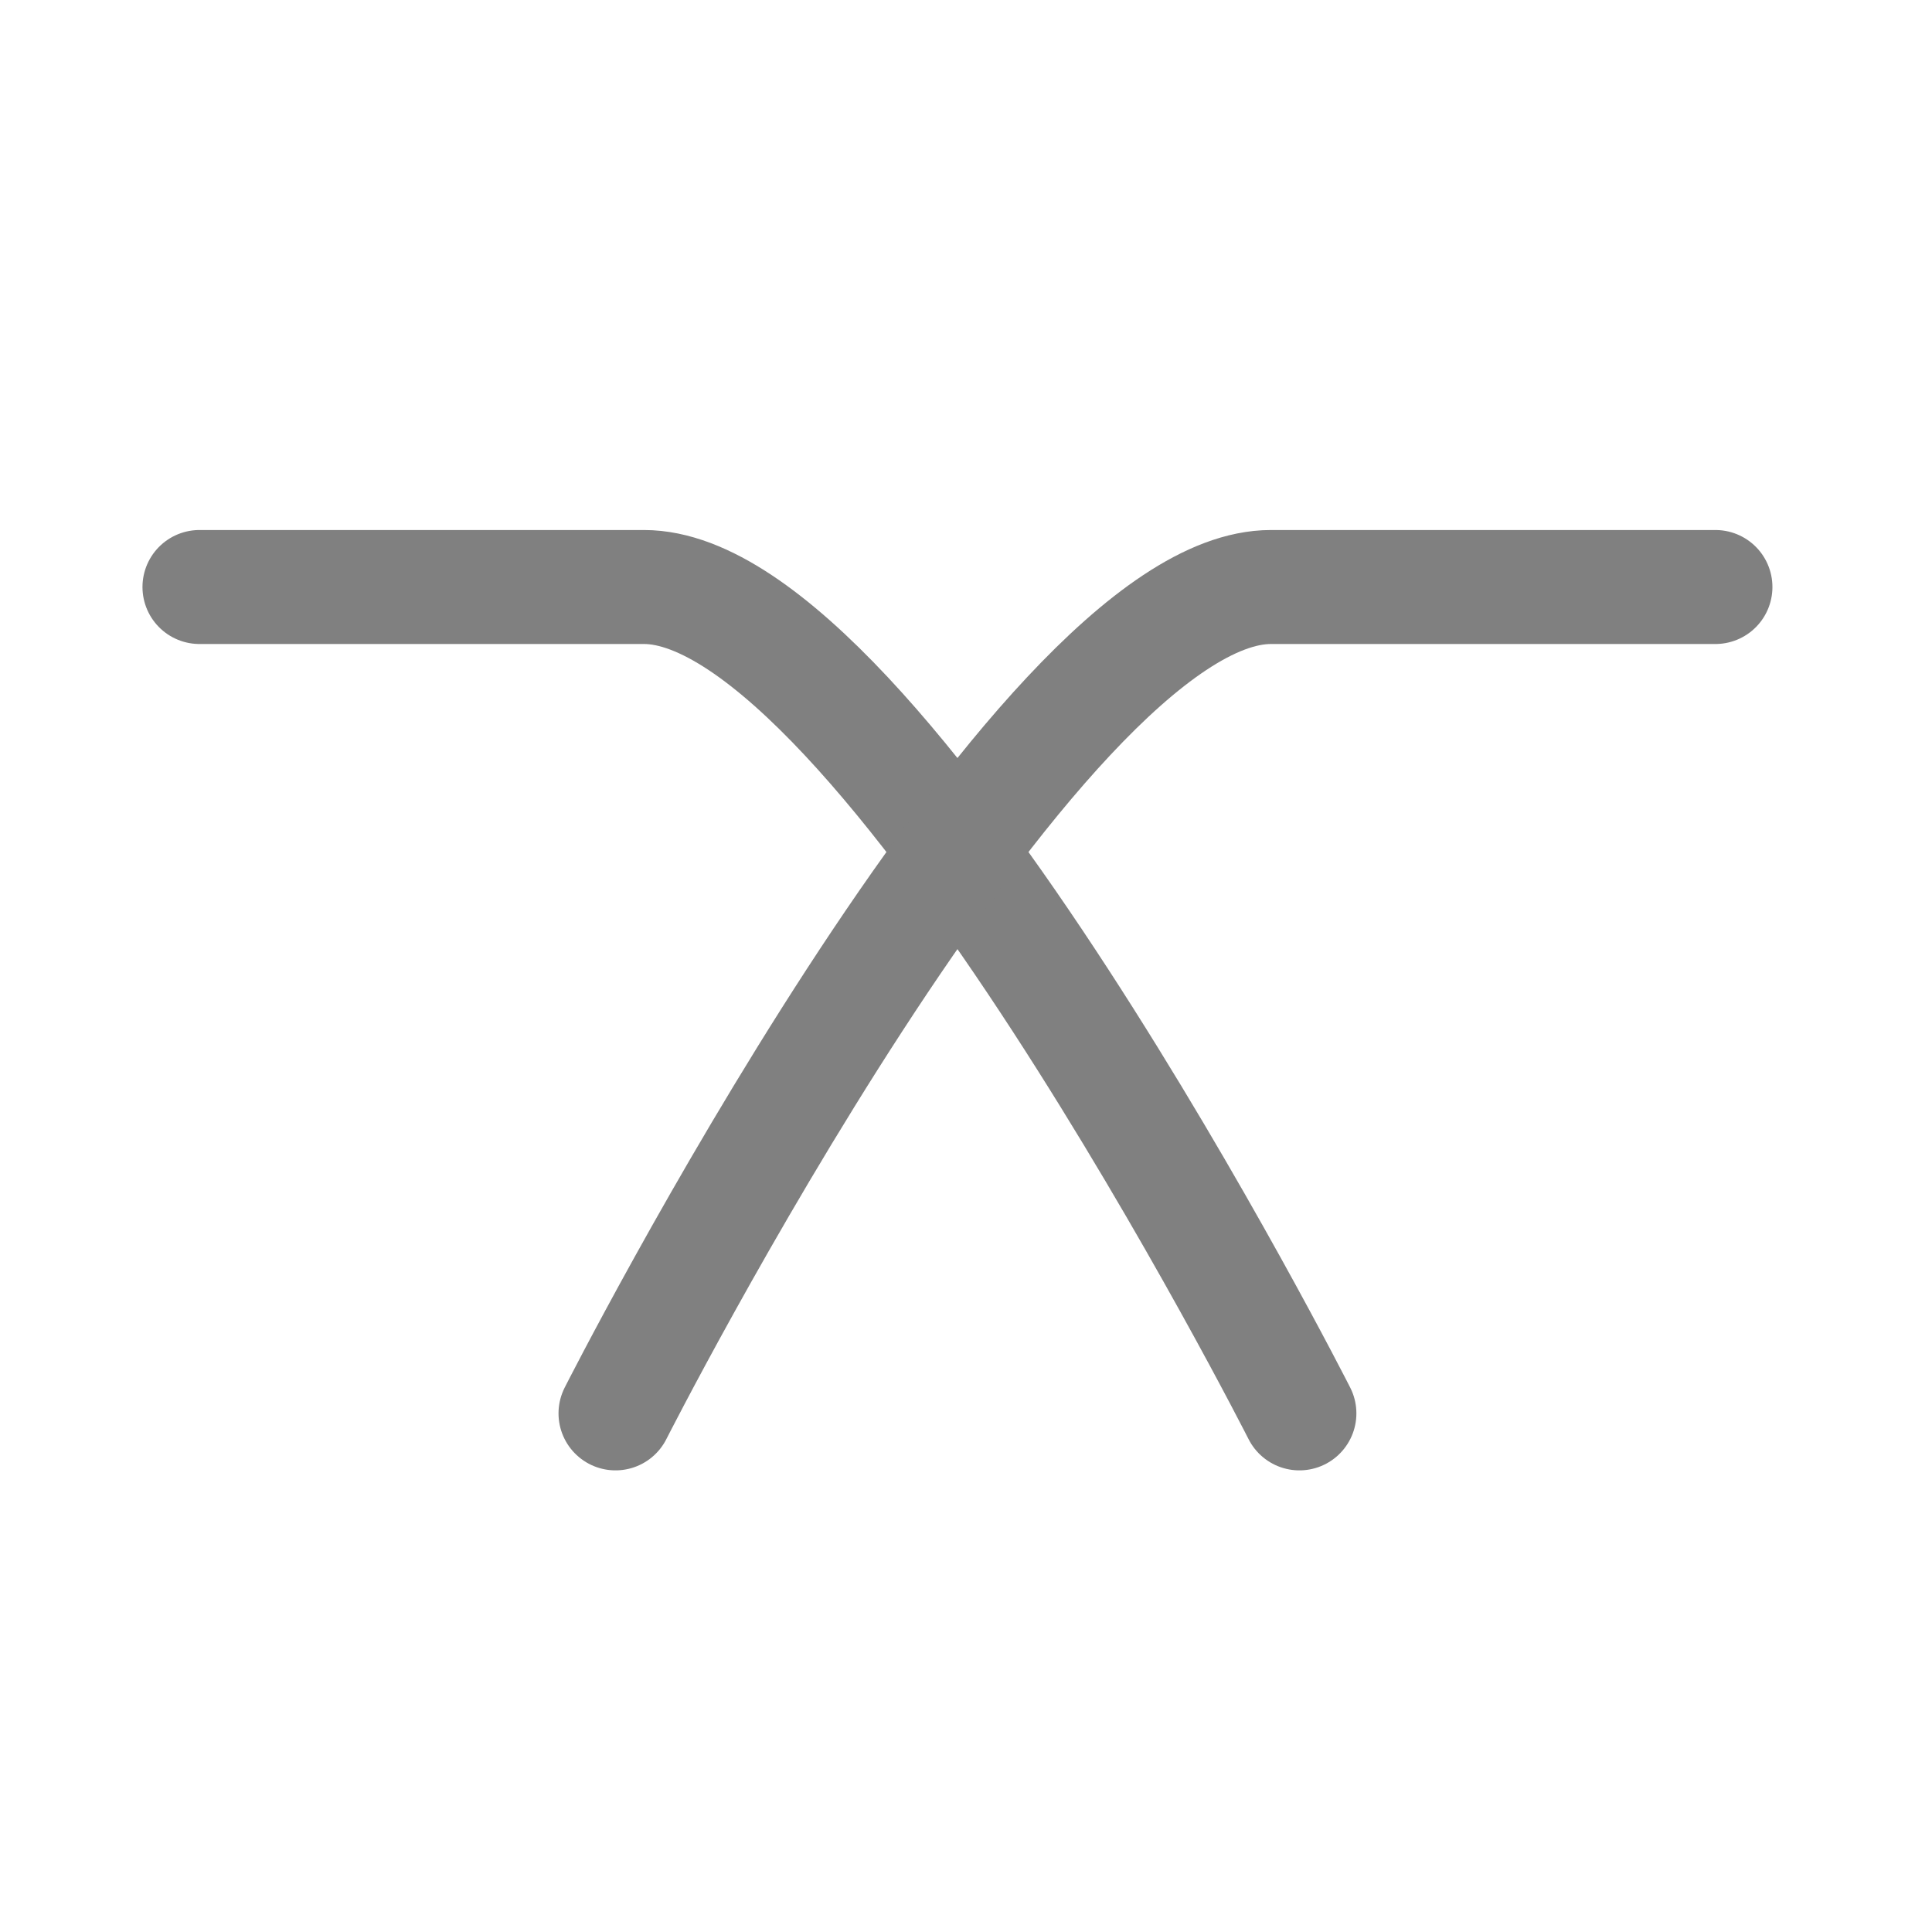
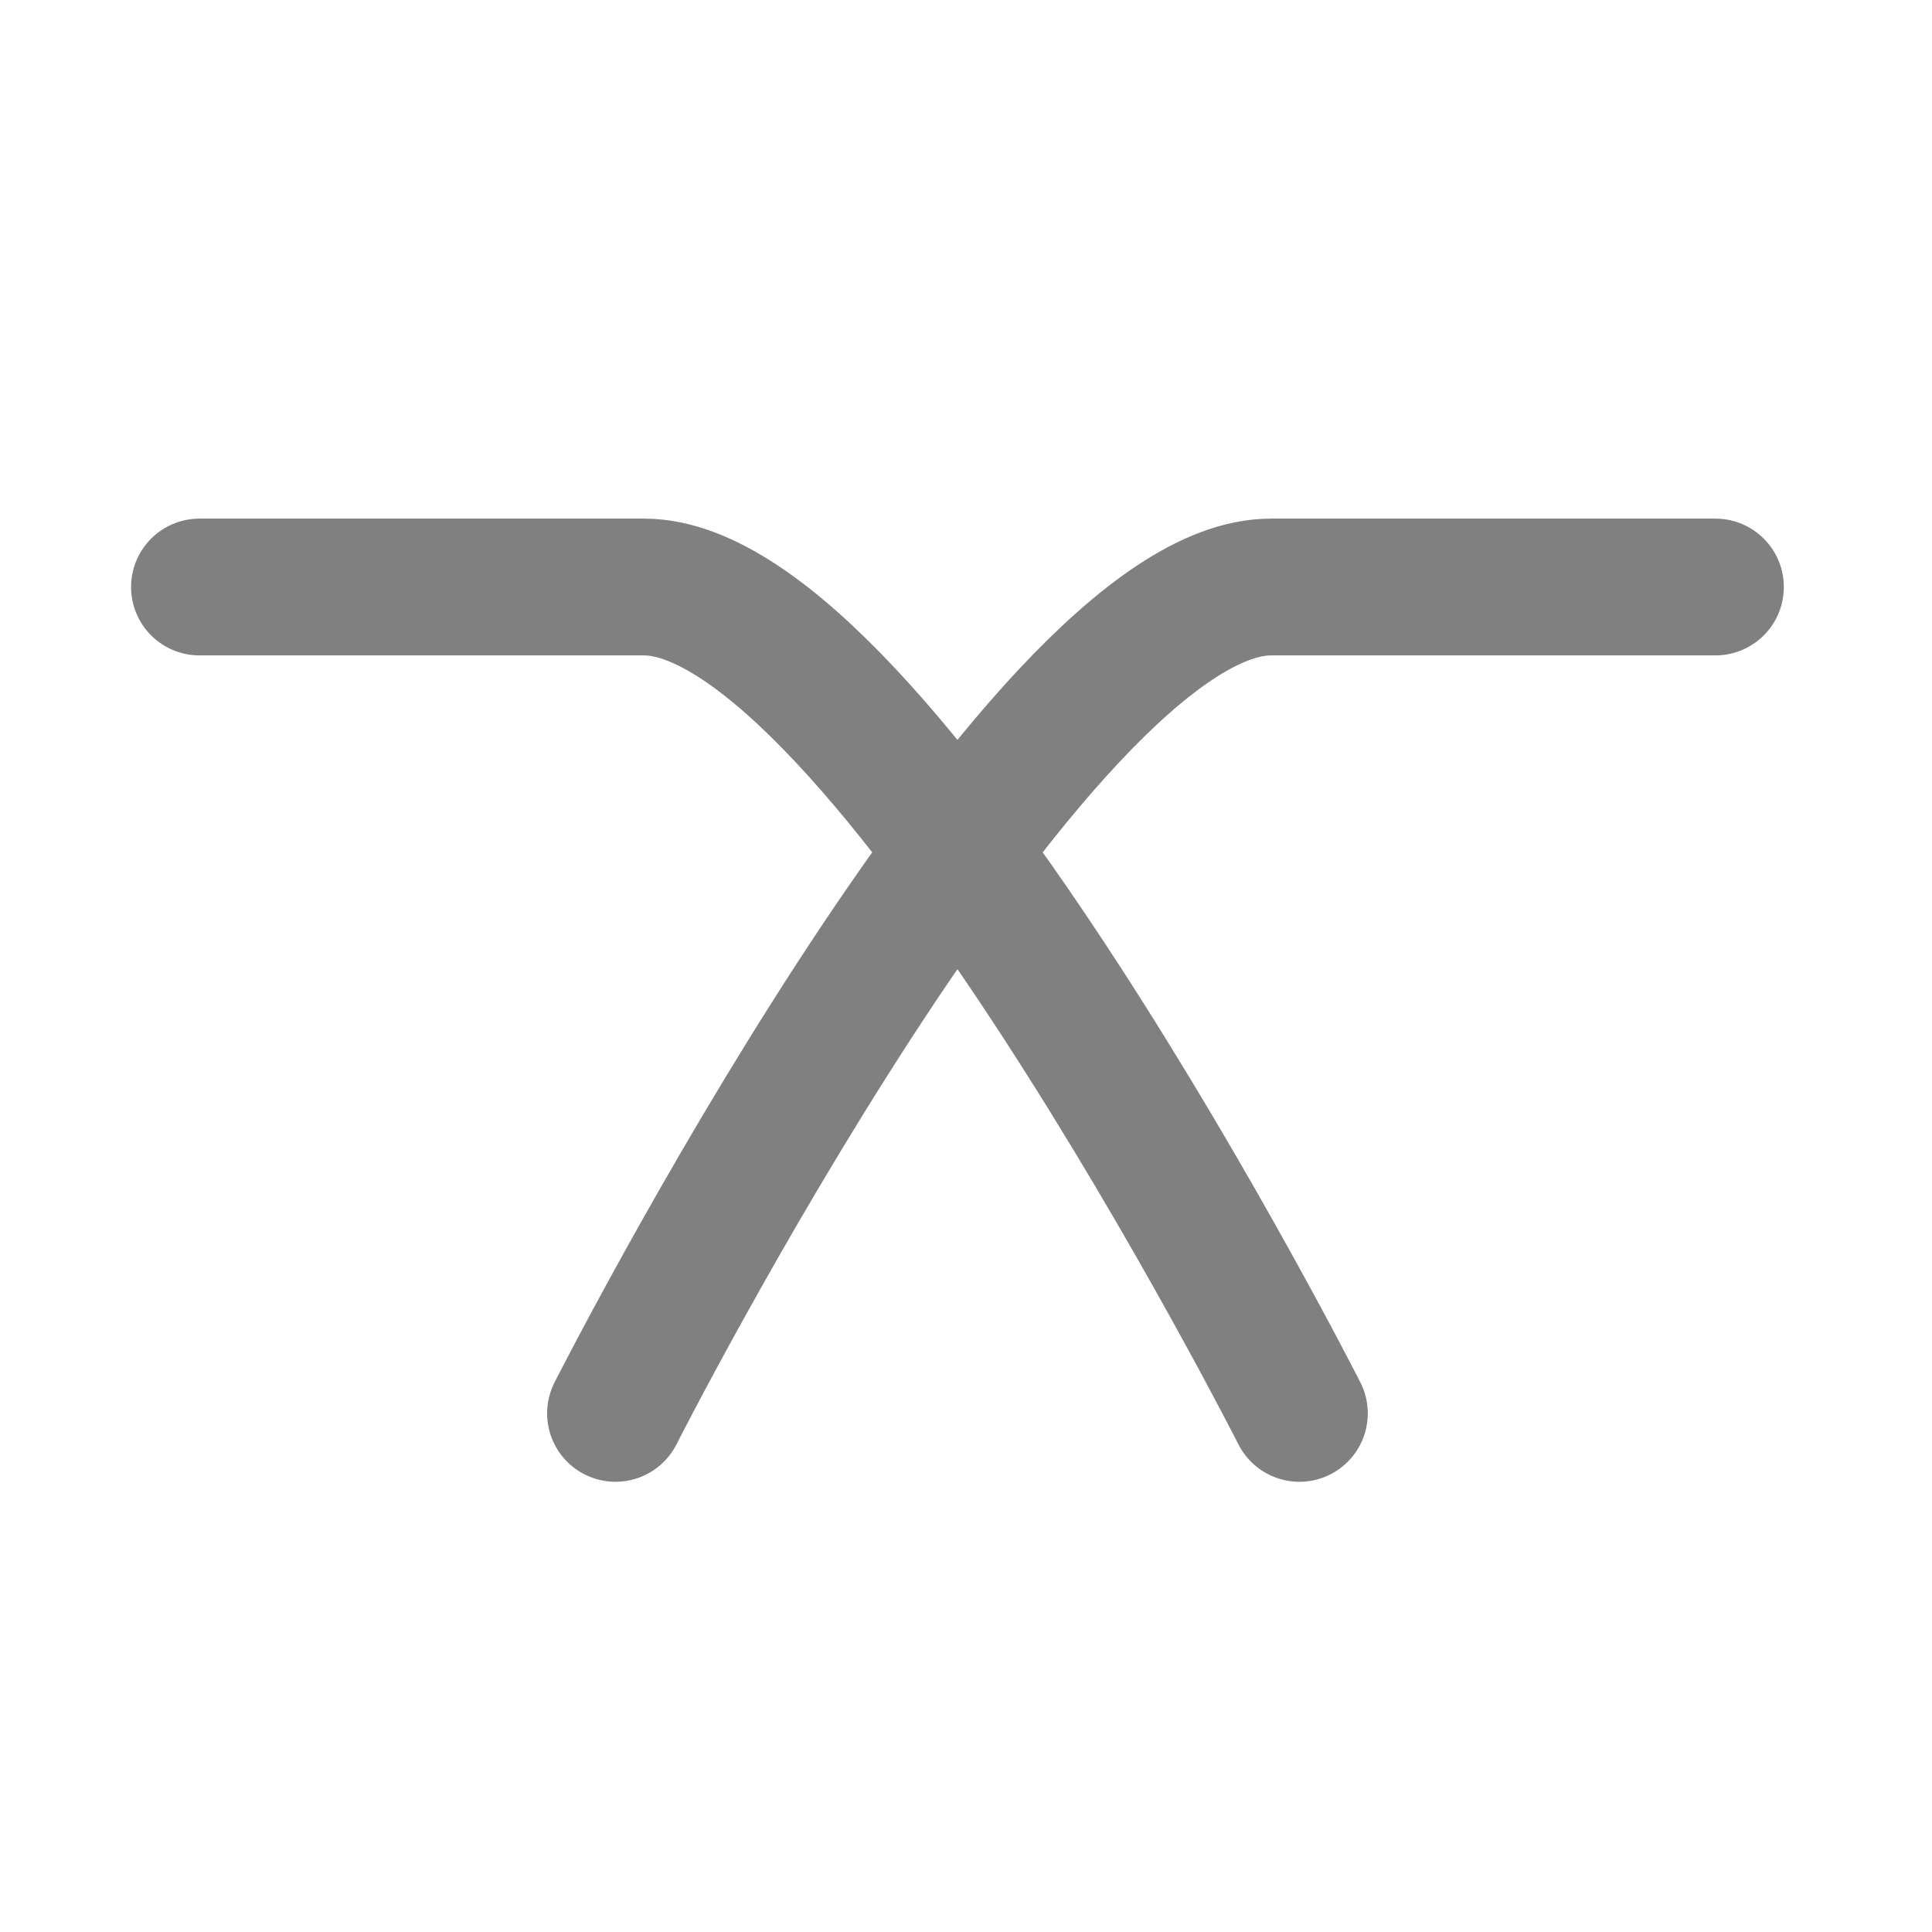
<svg xmlns="http://www.w3.org/2000/svg" width="339" height="339" viewBox="0 0 339 339" fill="none">
-   <path d="M35 103C35 103 71.5 103 113 103C154.5 103 228 248 228 248" stroke="#808080" stroke-width="20" stroke-linecap="round" />
-   <path d="M301 103C301 103 264.5 103 223 103C181.5 103 108 248 108 248" stroke="#808080" stroke-width="20" stroke-linecap="round" />
+   <rect x="0" y="0" width="100%" height="100%" fill="none" />
+   <path d="M35 103C35 103 71.5 103 113 103C154.5 103 228 248 228 248" stroke="#808080" stroke-width="24" stroke-linecap="round" />
+   <path d="M301 103C301 103 264.5 103 223 103C181.5 103 108 248 108 248" stroke="#808080" stroke-width="24" stroke-linecap="round" />
</svg>
